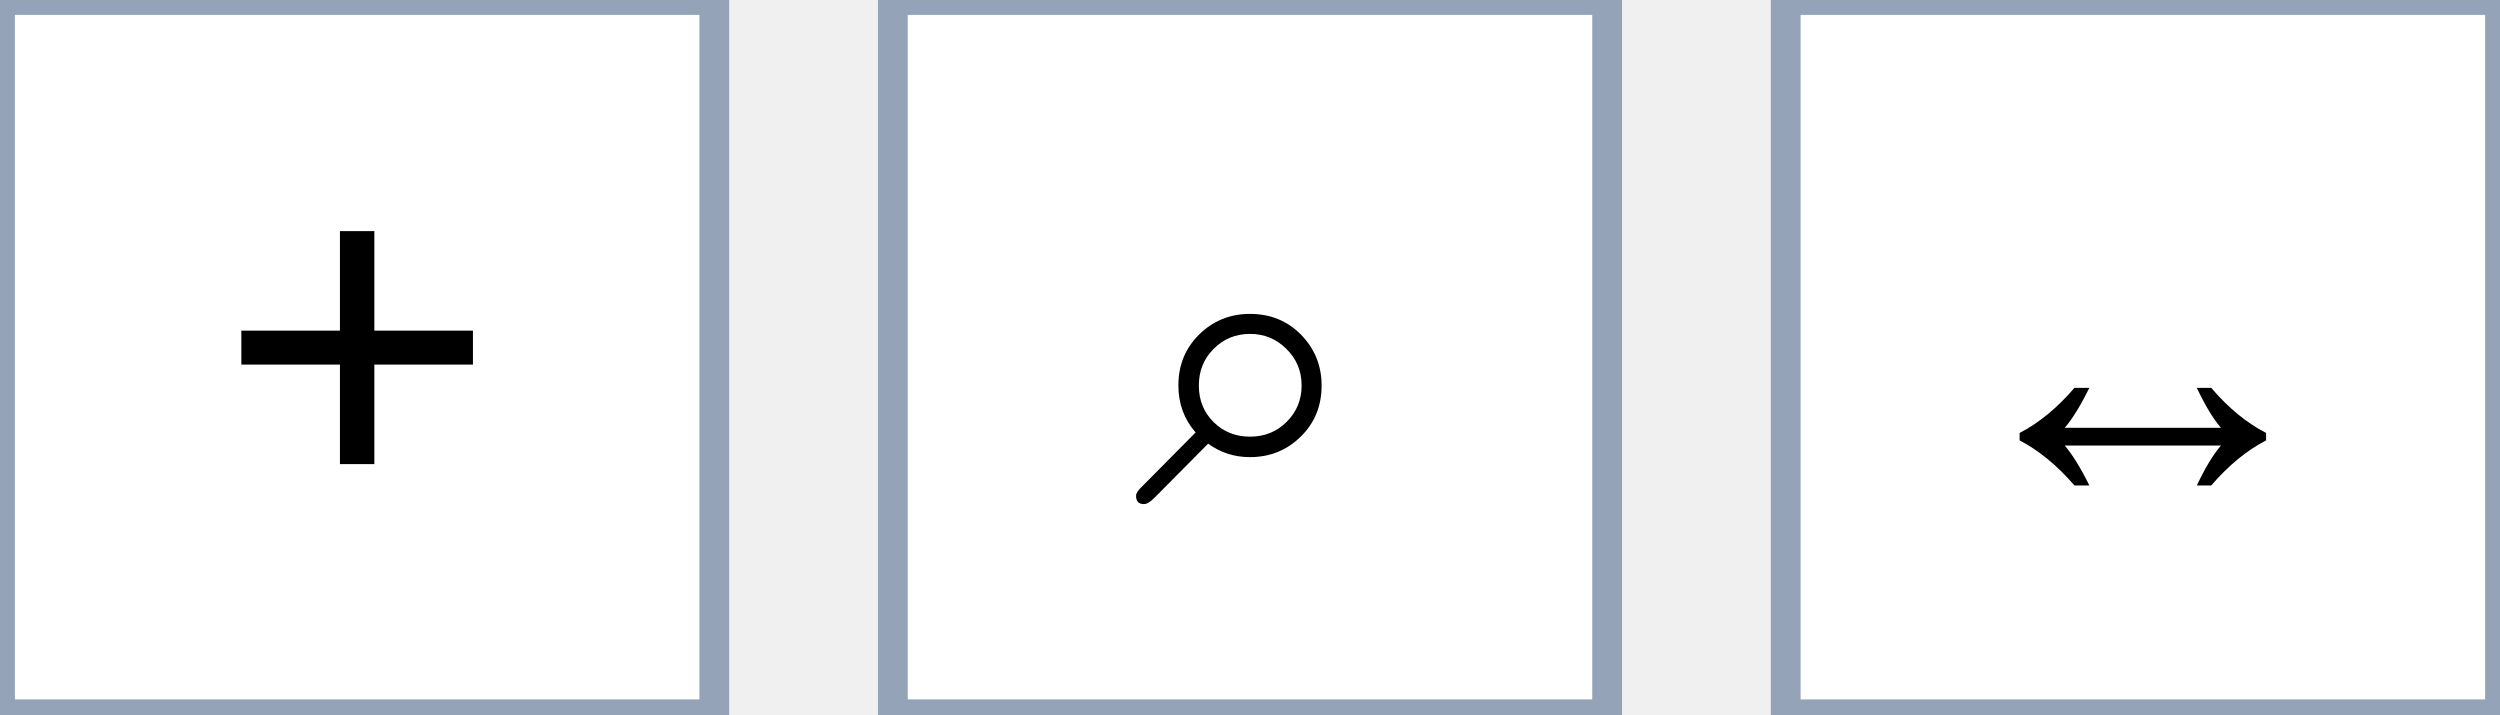
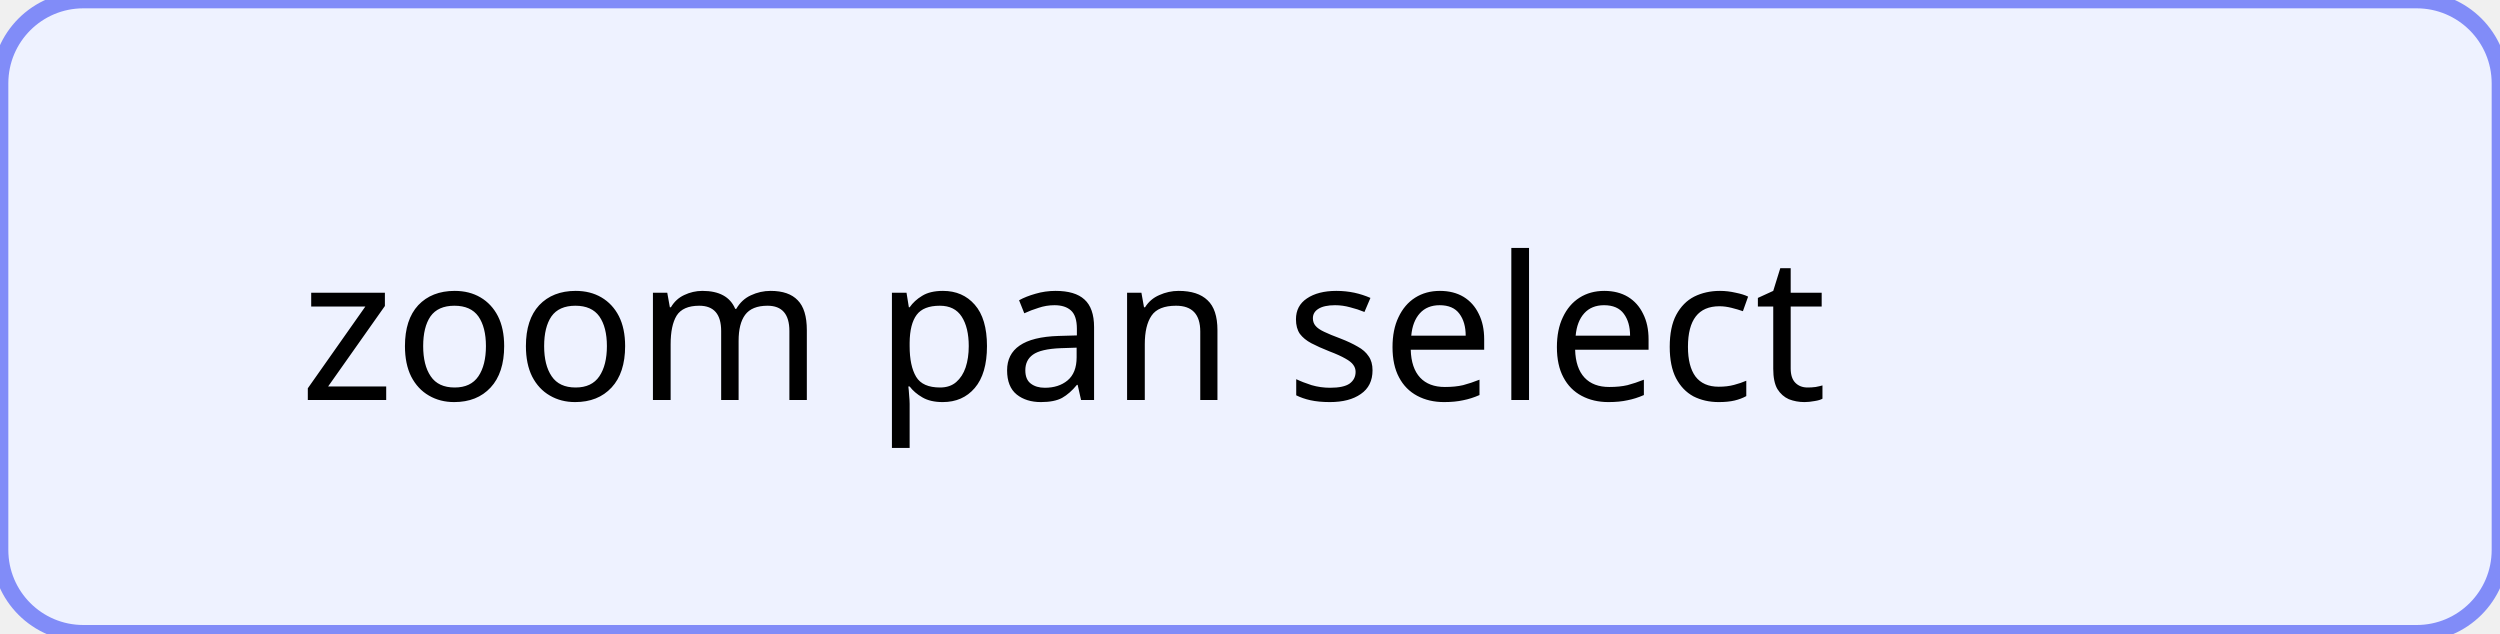
- <svg xmlns="http://www.w3.org/2000/svg" viewBox="0 0 84 24" role="img" aria-label="FROG waveform chart graph palette" data-frog-template="frog.realizations.default.waveform_chart.subobject.graph_palette" data-frog-target-part="graph_palette">
-   <g id="graph_palette" data-frog-part="graph_palette" data-frog-bind="palette.*">
-     <rect x="0" y="0" width="24" height="24" fill="#ffffff" stroke="#94a3b8" />
-     <rect x="30" y="0" width="24" height="24" fill="#ffffff" stroke="#94a3b8" />
-     <rect x="60" y="0" width="24" height="24" fill="#ffffff" stroke="#94a3b8" />
-     <text x="12" y="17" text-anchor="middle" font-family="Arial" font-size="16">+</text>
-     <text x="42" y="17" text-anchor="middle" font-family="Arial" font-size="14">⌕</text>
-     <text x="72" y="17" text-anchor="middle" font-family="Arial" font-size="14">↔</text>
+ <svg xmlns="http://www.w3.org/2000/svg" viewBox="0 0 150 38">
+   <g data-frog-part="graph_palette">
+     <rect width="150" height="38" rx="5" fill="#eef2ff" stroke="#818cf8" />
+     <text x="18" y="24" font-family="system-ui" font-size="12">zoom pan select</text>
  </g>
</svg>
